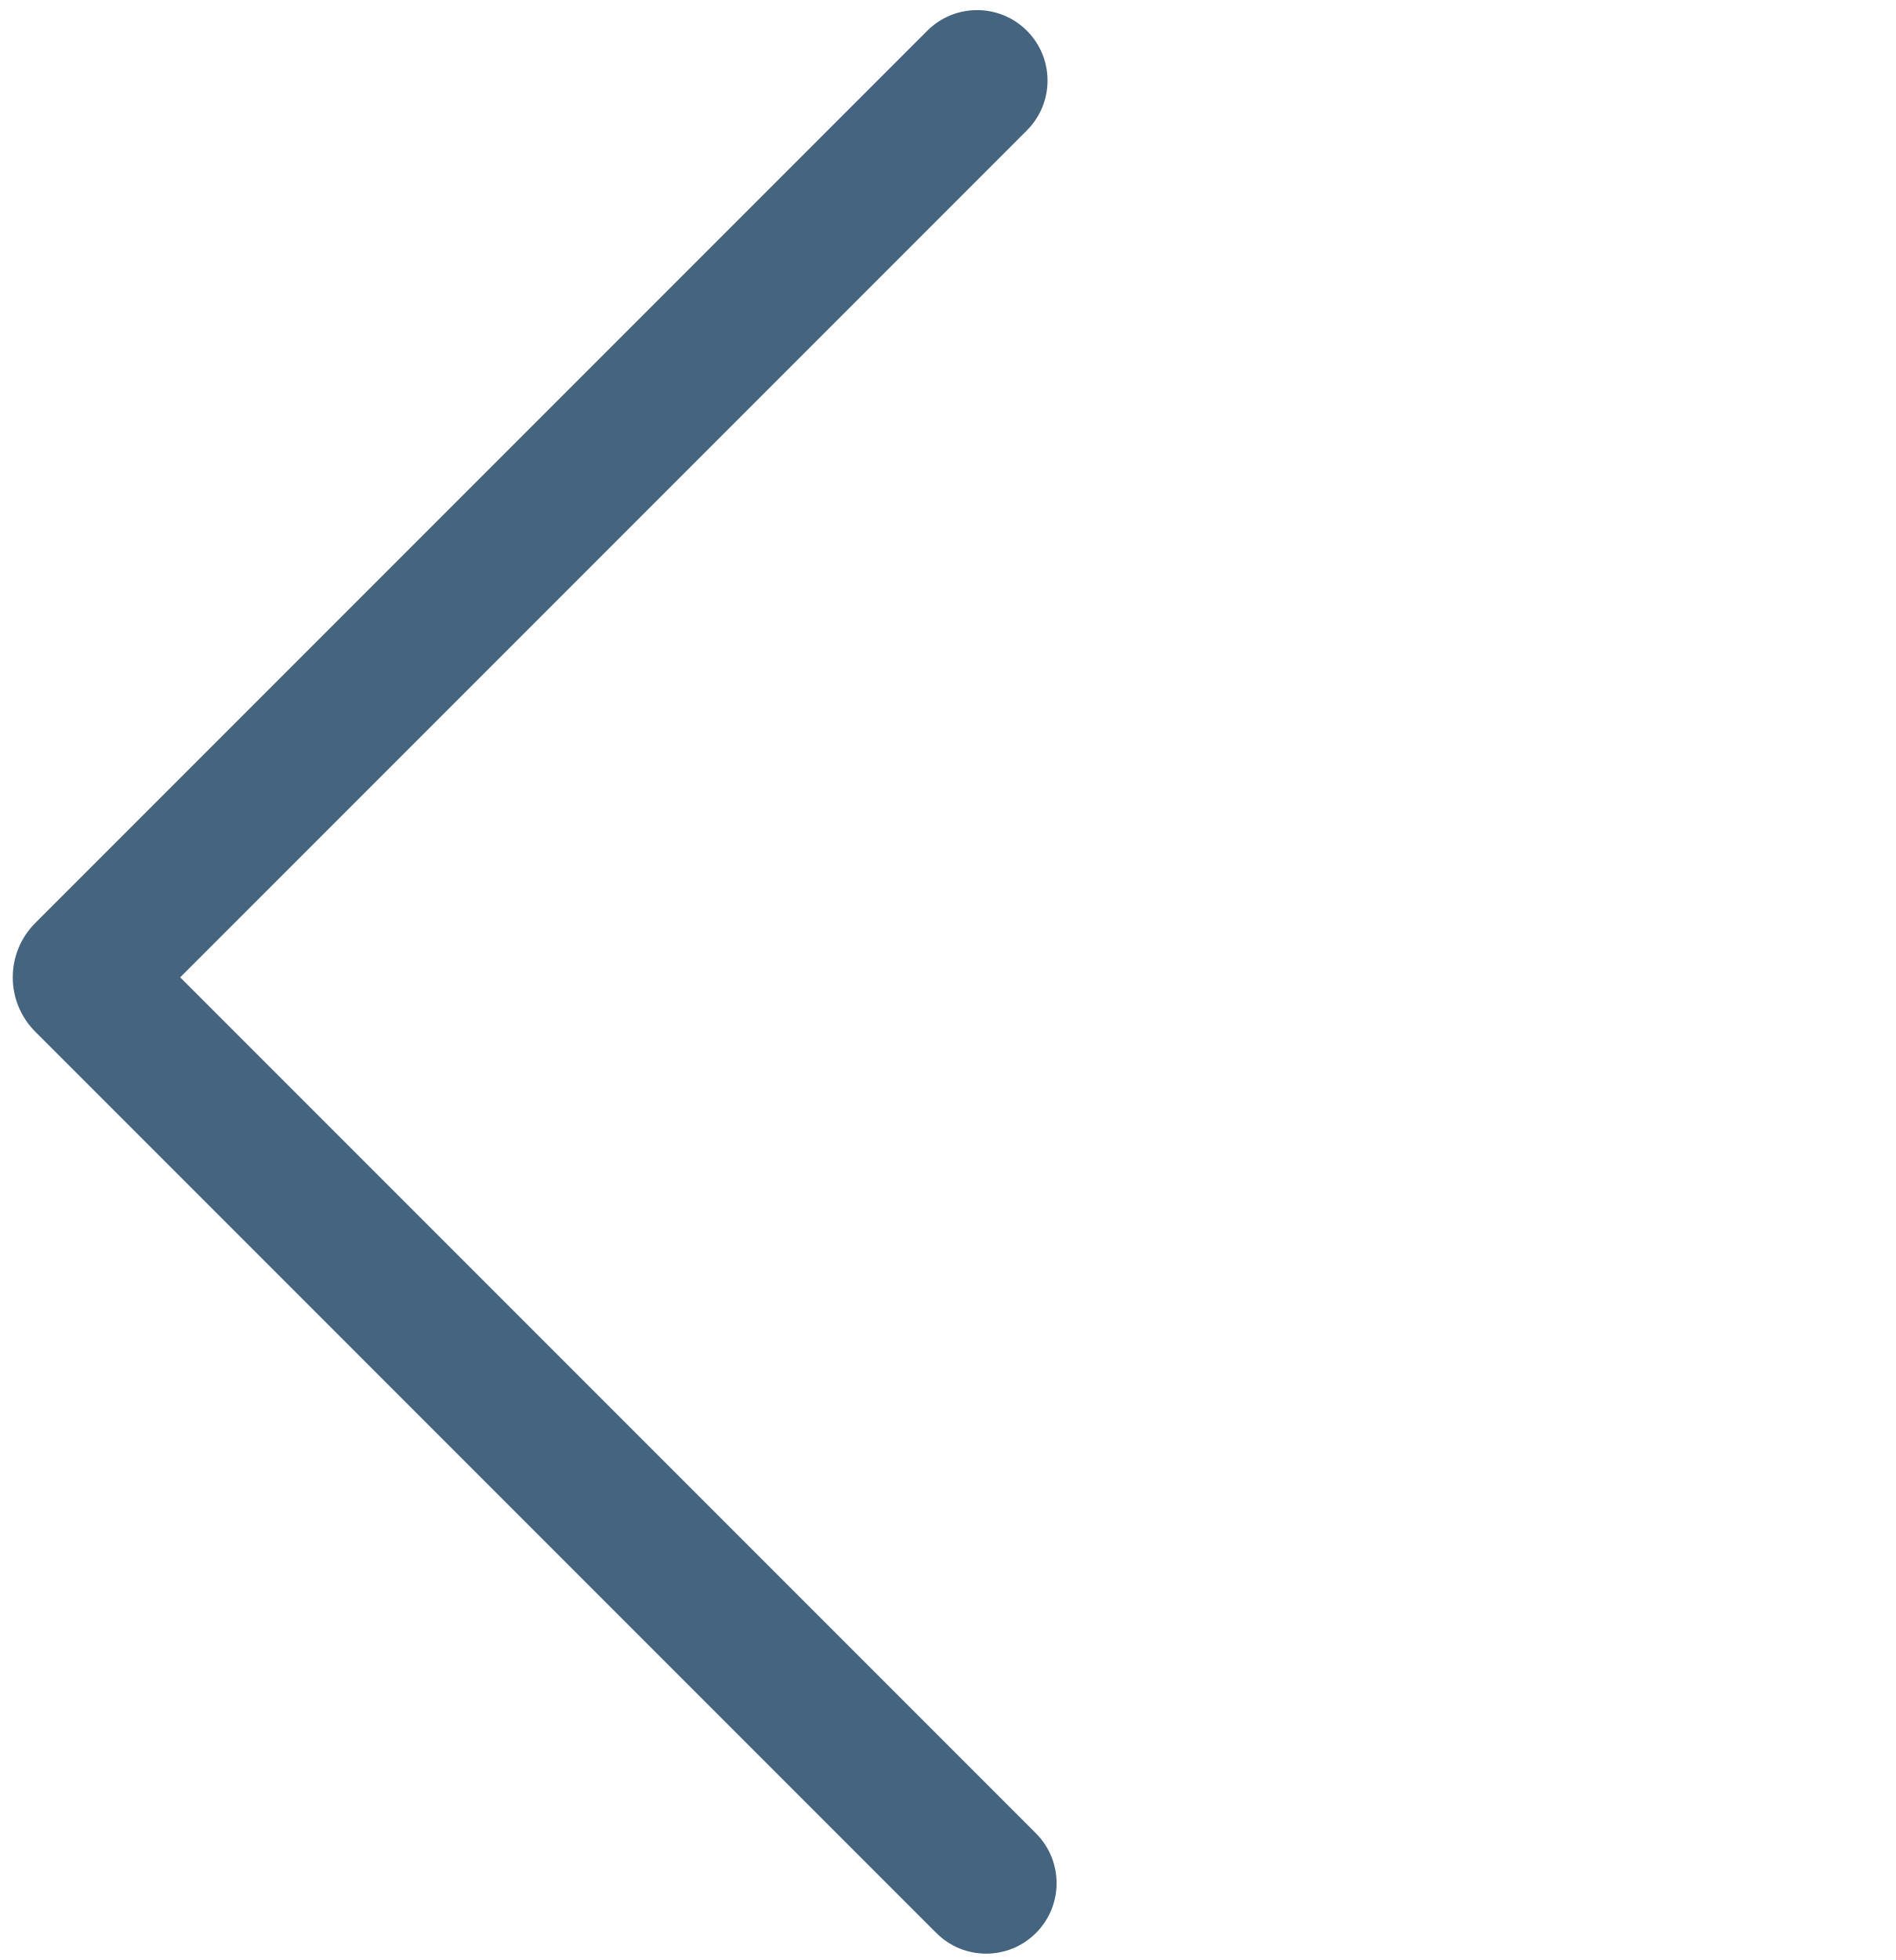
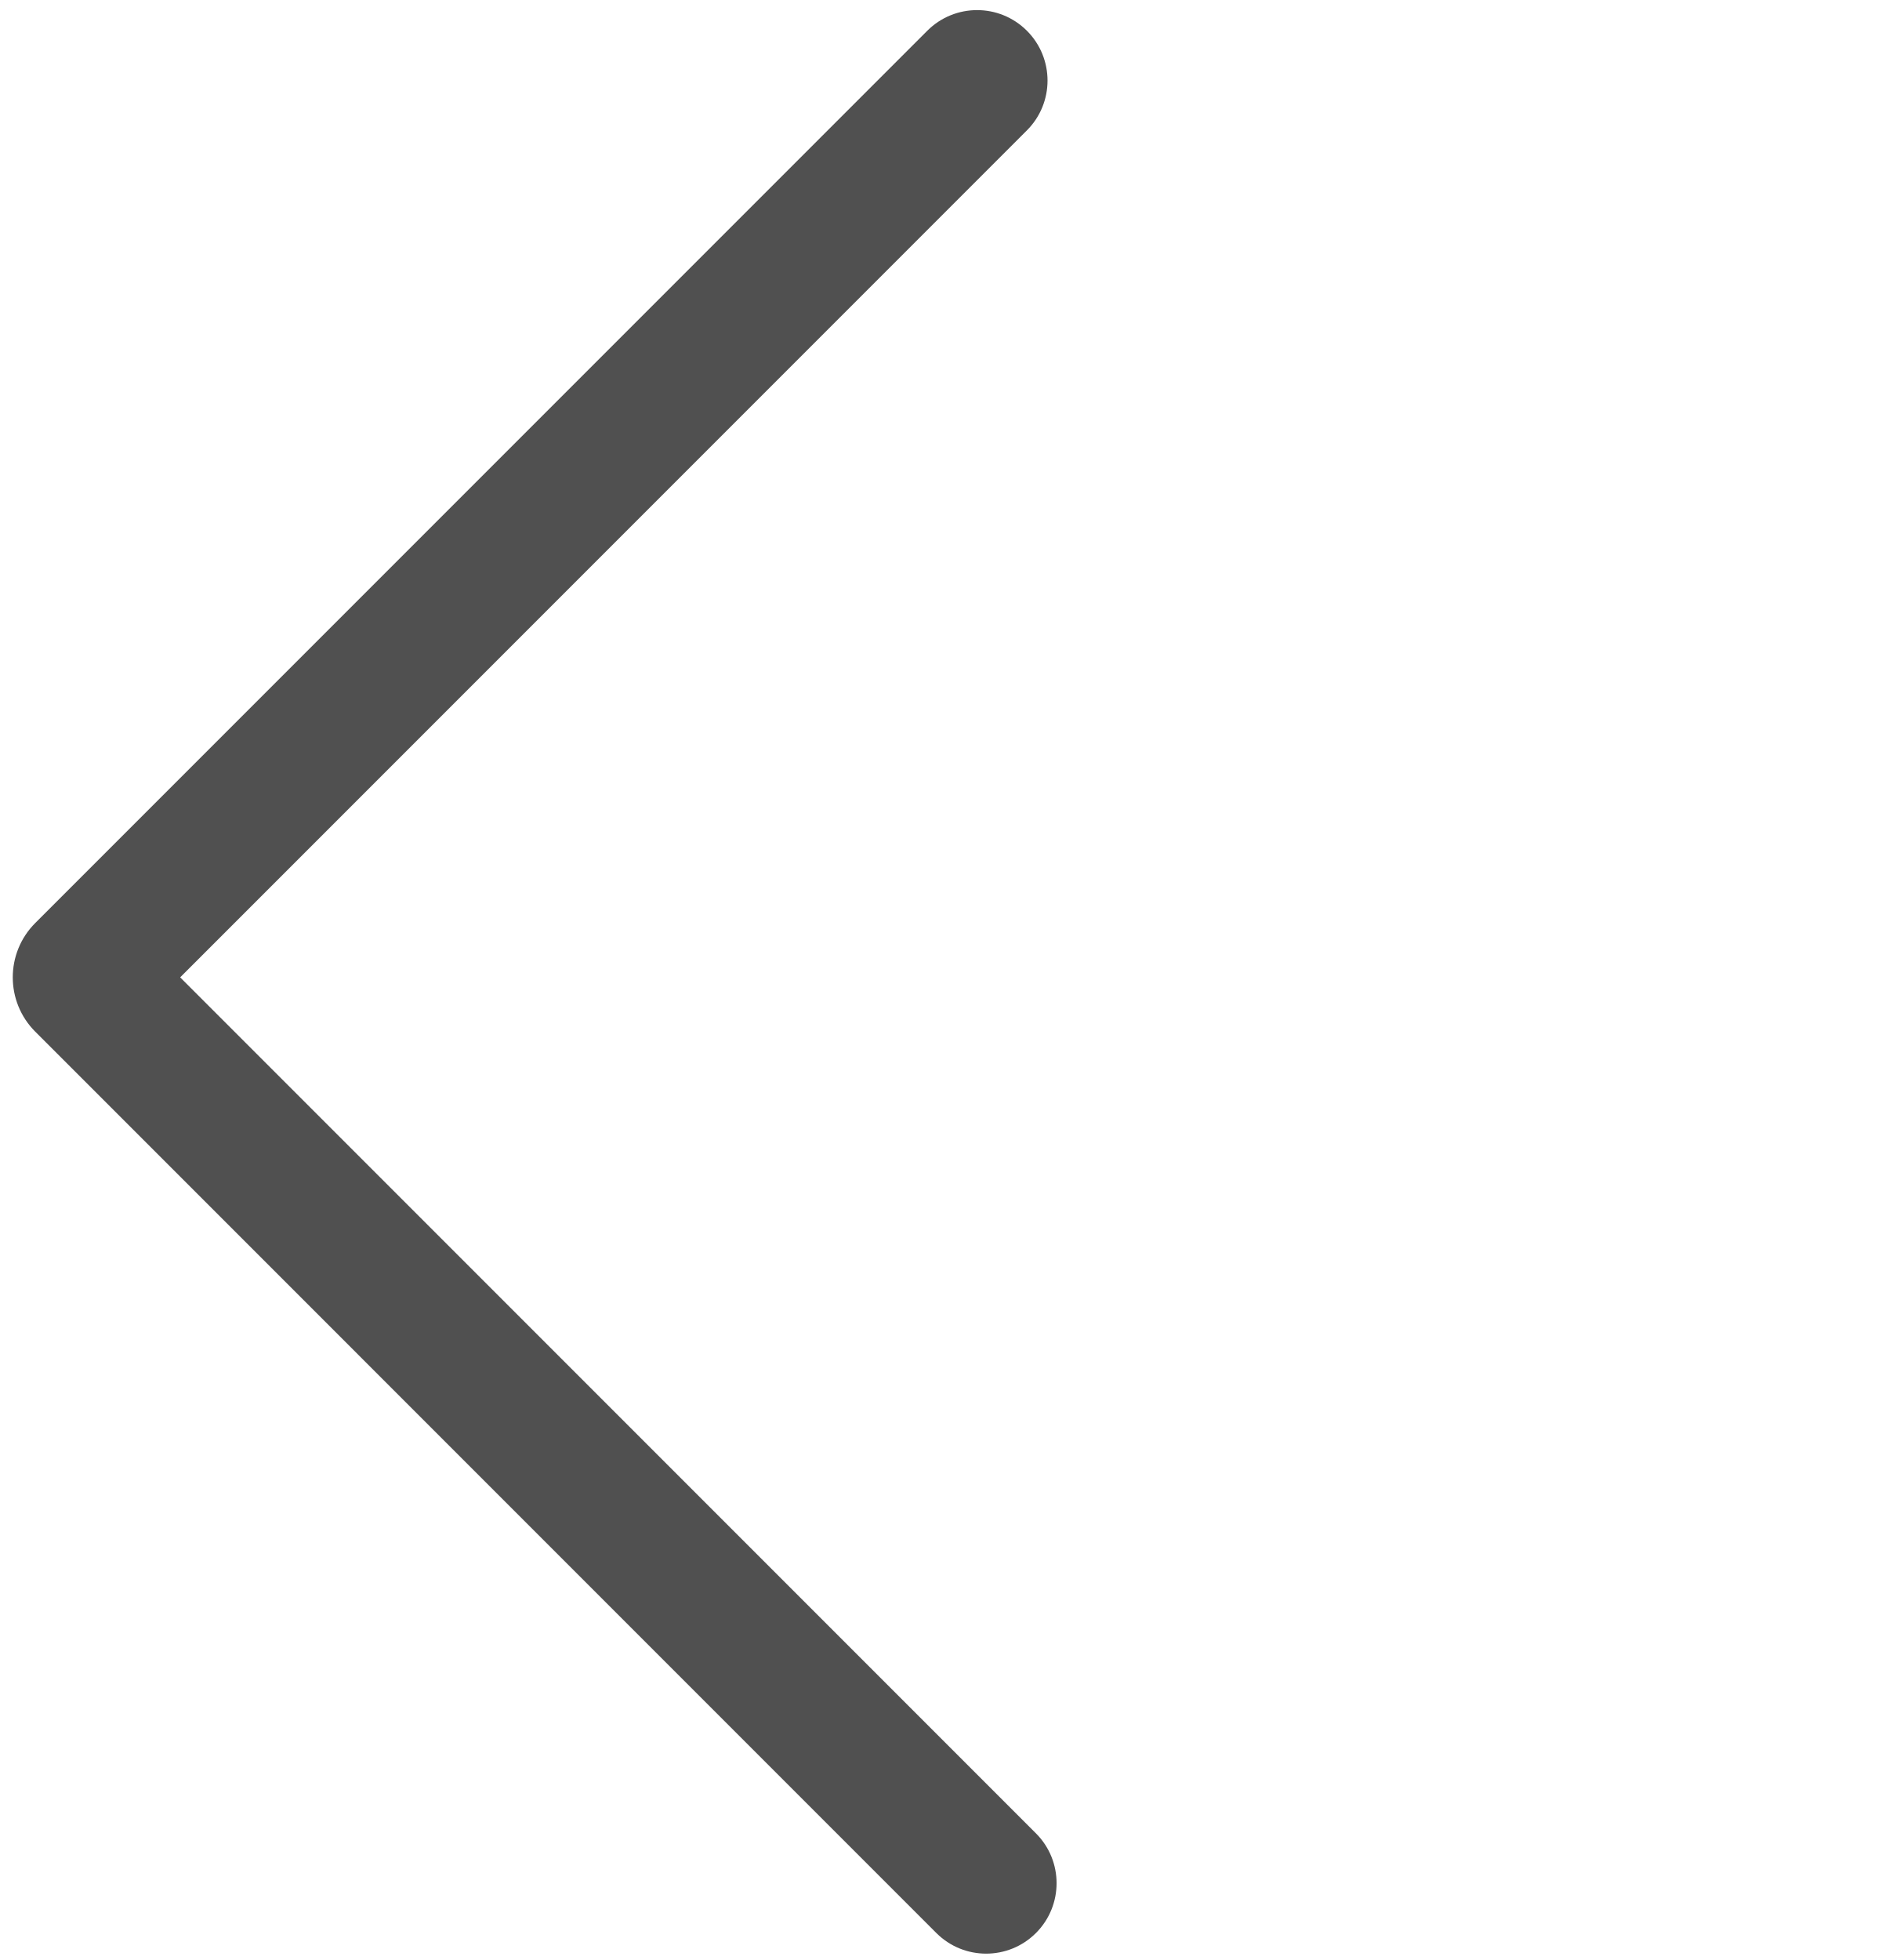
<svg xmlns="http://www.w3.org/2000/svg" width="148" height="153" viewBox="0 0 148 153" fill="none">
  <path fill-rule="evenodd" clip-rule="evenodd" d="M10.532 79.828C8.579 77.876 8.579 74.71 10.532 72.757L76.646 6.643C76.842 6.448 76.842 6.131 76.646 5.936C76.451 5.741 76.135 5.741 75.939 5.936L6.289 75.586C5.899 75.976 5.899 76.609 6.289 77L76.646 147.357C76.842 147.552 77.158 147.552 77.354 147.357C77.549 147.162 77.549 146.845 77.354 146.65L10.532 79.828Z" fill="#44647F" />
-   <path d="M73.111 3.107L6.996 69.222L14.068 76.293L80.182 10.178L73.111 3.107ZM9.825 79.121L79.475 9.471L72.404 2.4L2.754 72.05L9.825 79.121ZM80.182 143.822L9.825 73.465L2.754 80.535L73.111 150.893L80.182 143.822ZM6.996 83.364L73.818 150.186L80.889 143.114L14.068 76.293L6.996 83.364ZM80.889 150.893C83.037 148.745 83.037 145.262 80.889 143.114L73.818 150.186C72.061 148.428 72.061 145.579 73.818 143.822L80.889 150.893ZM2.754 72.05C0.411 74.393 0.411 78.192 2.754 80.535L9.825 73.465C11.387 75.027 11.387 77.559 9.825 79.121L2.754 72.05ZM80.182 2.4C78.034 0.252 74.552 0.252 72.404 2.4L79.475 9.471C77.718 11.229 74.868 11.229 73.111 9.471L80.182 2.4ZM6.996 69.222C3.091 73.127 3.091 79.459 6.996 83.364L14.068 76.293L6.996 69.222ZM73.111 150.893C75.259 153.041 78.741 153.041 80.889 150.893L73.818 143.822C75.575 142.064 78.425 142.064 80.182 143.822L73.111 150.893ZM80.182 10.178C82.33 8.031 82.33 4.548 80.182 2.4L73.111 9.471C71.354 7.714 71.354 4.865 73.111 3.107L80.182 10.178Z" fill="#44647F" />
+   <path d="M73.111 3.107L6.996 69.222L14.068 76.293L80.182 10.178L73.111 3.107ZM9.825 79.121L79.475 9.471L72.404 2.4L2.754 72.05L9.825 79.121ZM80.182 143.822L9.825 73.465L2.754 80.535L73.111 150.893L80.182 143.822ZM6.996 83.364L73.818 150.186L80.889 143.114L14.068 76.293L6.996 83.364ZM80.889 150.893C83.037 148.745 83.037 145.262 80.889 143.114L73.818 150.186C72.061 148.428 72.061 145.579 73.818 143.822L80.889 150.893ZM2.754 72.05C0.411 74.393 0.411 78.192 2.754 80.535L9.825 73.465C11.387 75.027 11.387 77.559 9.825 79.121L2.754 72.05ZM80.182 2.4C78.034 0.252 74.552 0.252 72.404 2.4L79.475 9.471C77.718 11.229 74.868 11.229 73.111 9.471L80.182 2.4ZM6.996 69.222C3.091 73.127 3.091 79.459 6.996 83.364L14.068 76.293L6.996 69.222ZM73.111 150.893C75.259 153.041 78.741 153.041 80.889 150.893L73.818 143.822C75.575 142.064 78.425 142.064 80.182 143.822L73.111 150.893ZM80.182 10.178C82.33 8.031 82.33 4.548 80.182 2.4L73.111 9.471C71.354 7.714 71.354 4.865 73.111 3.107L80.182 10.178Z" fill="#505050" />
</svg>
